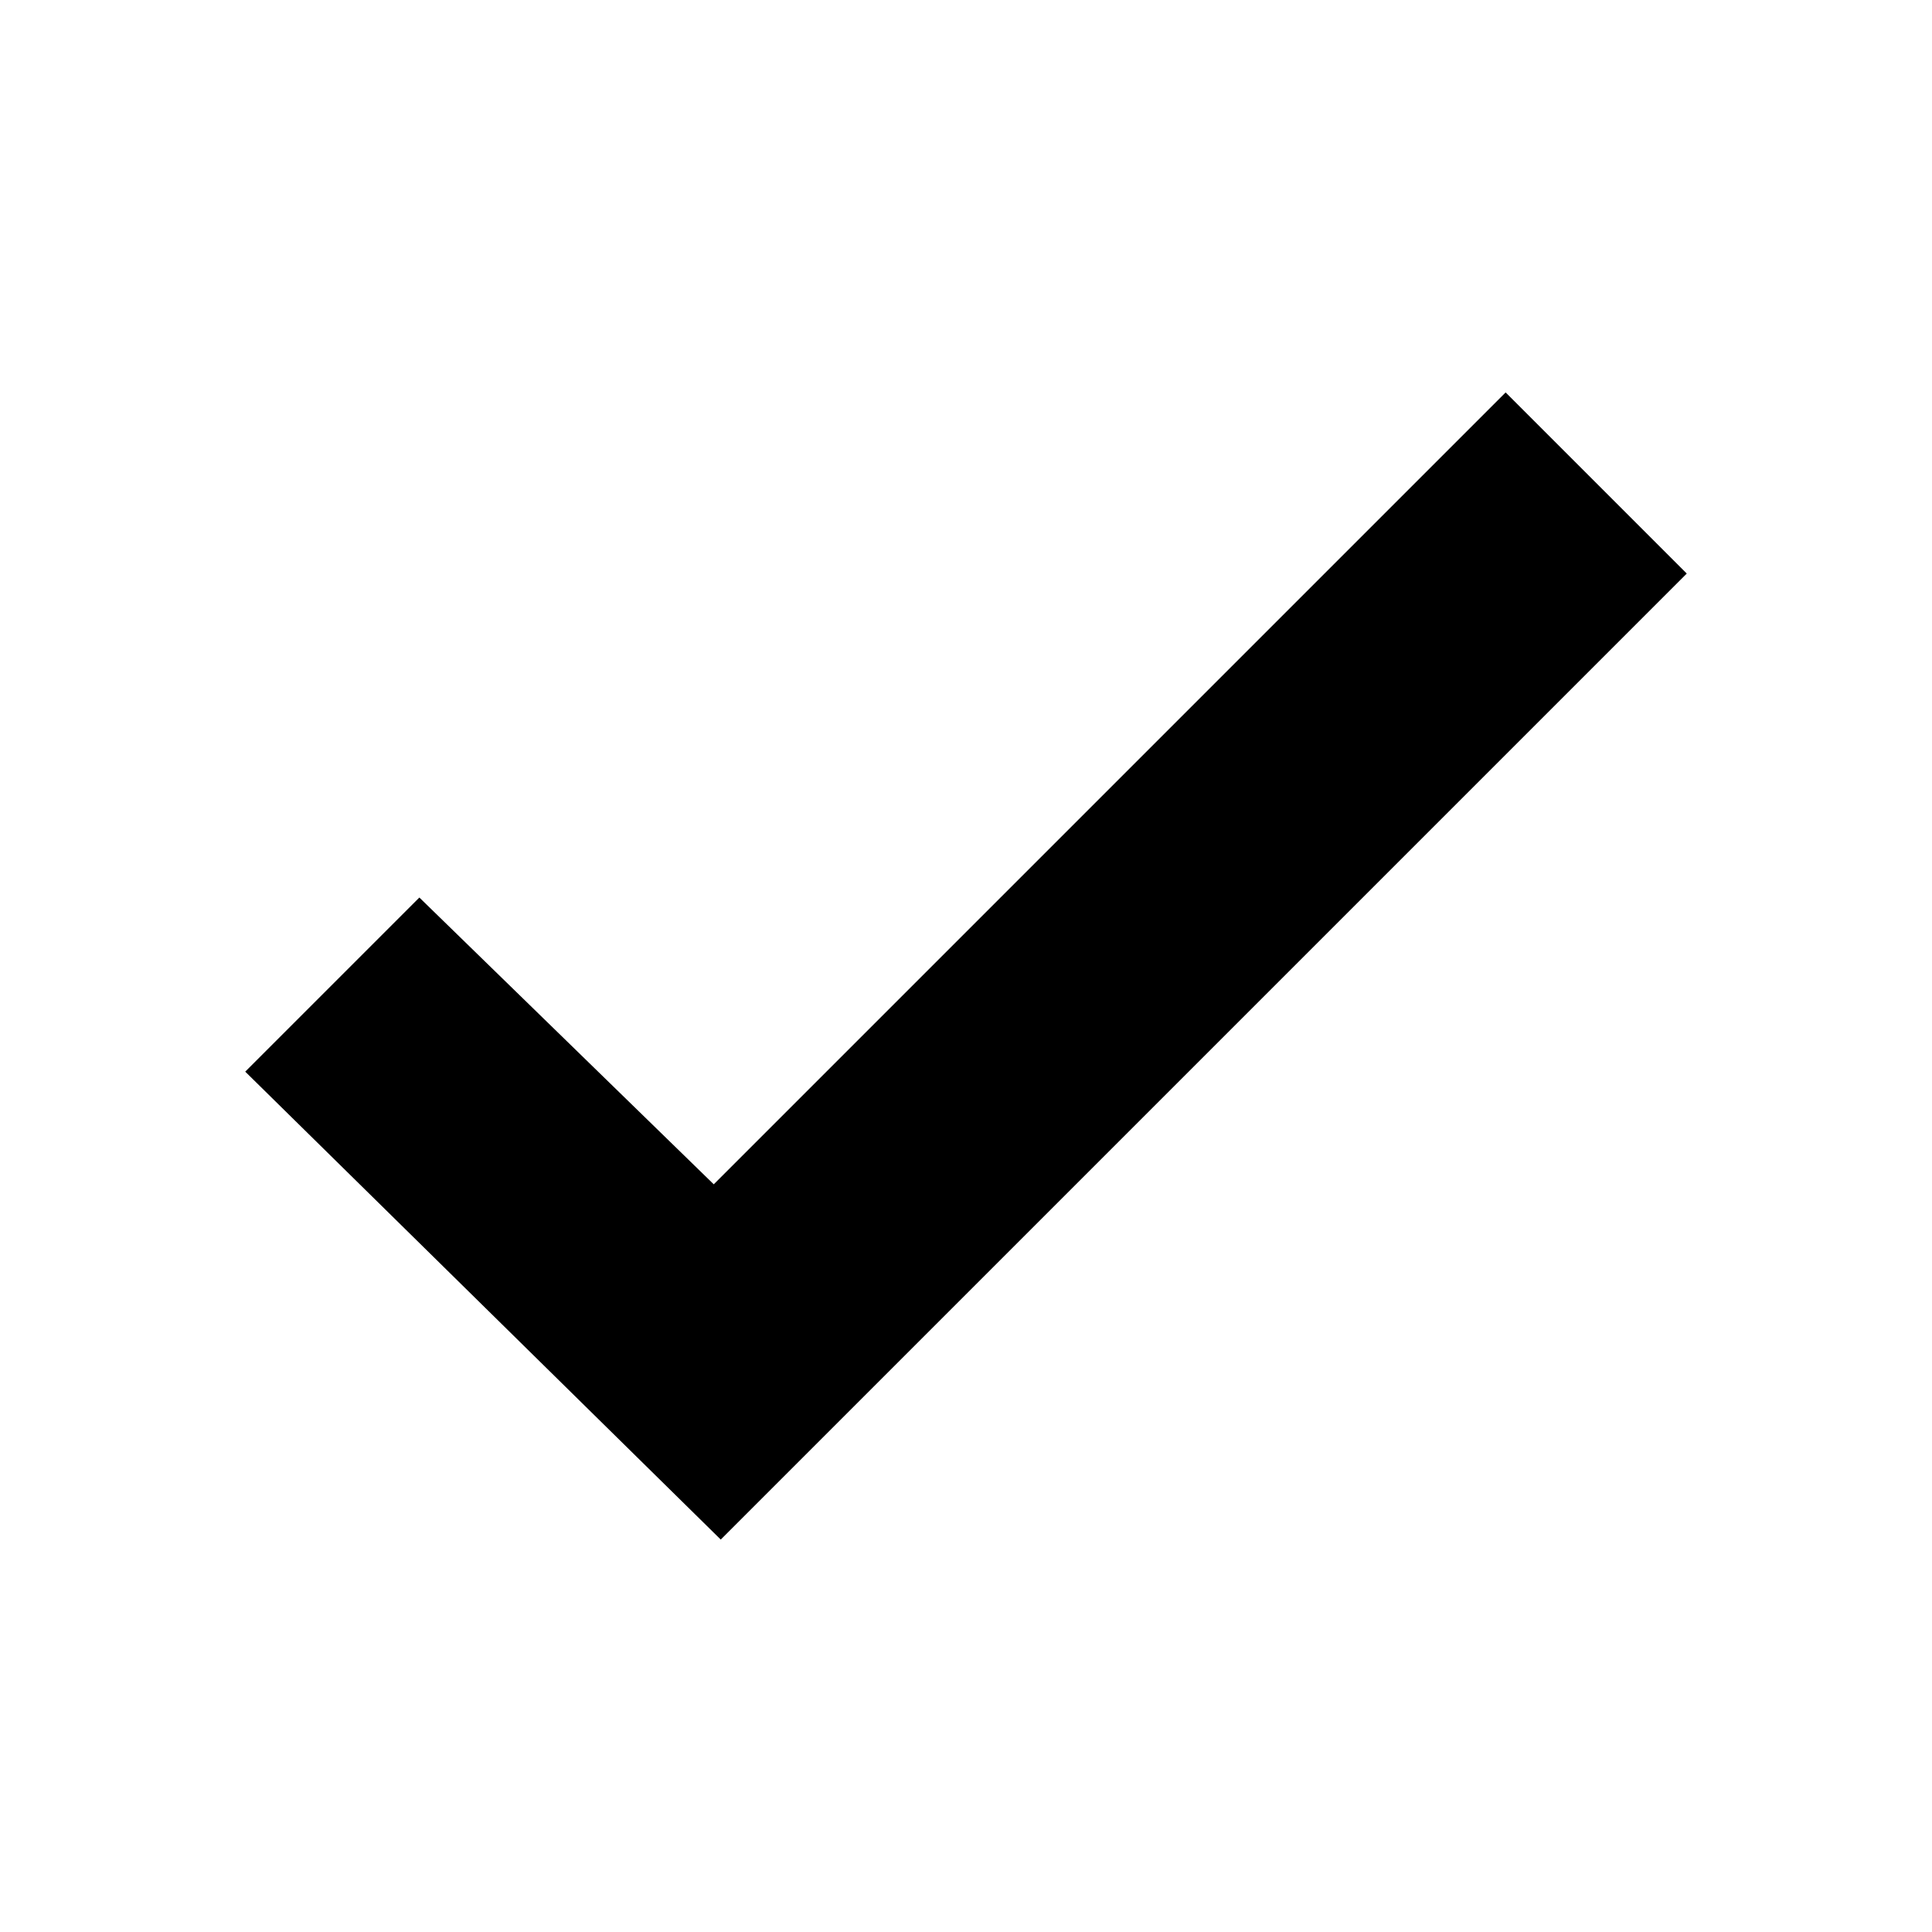
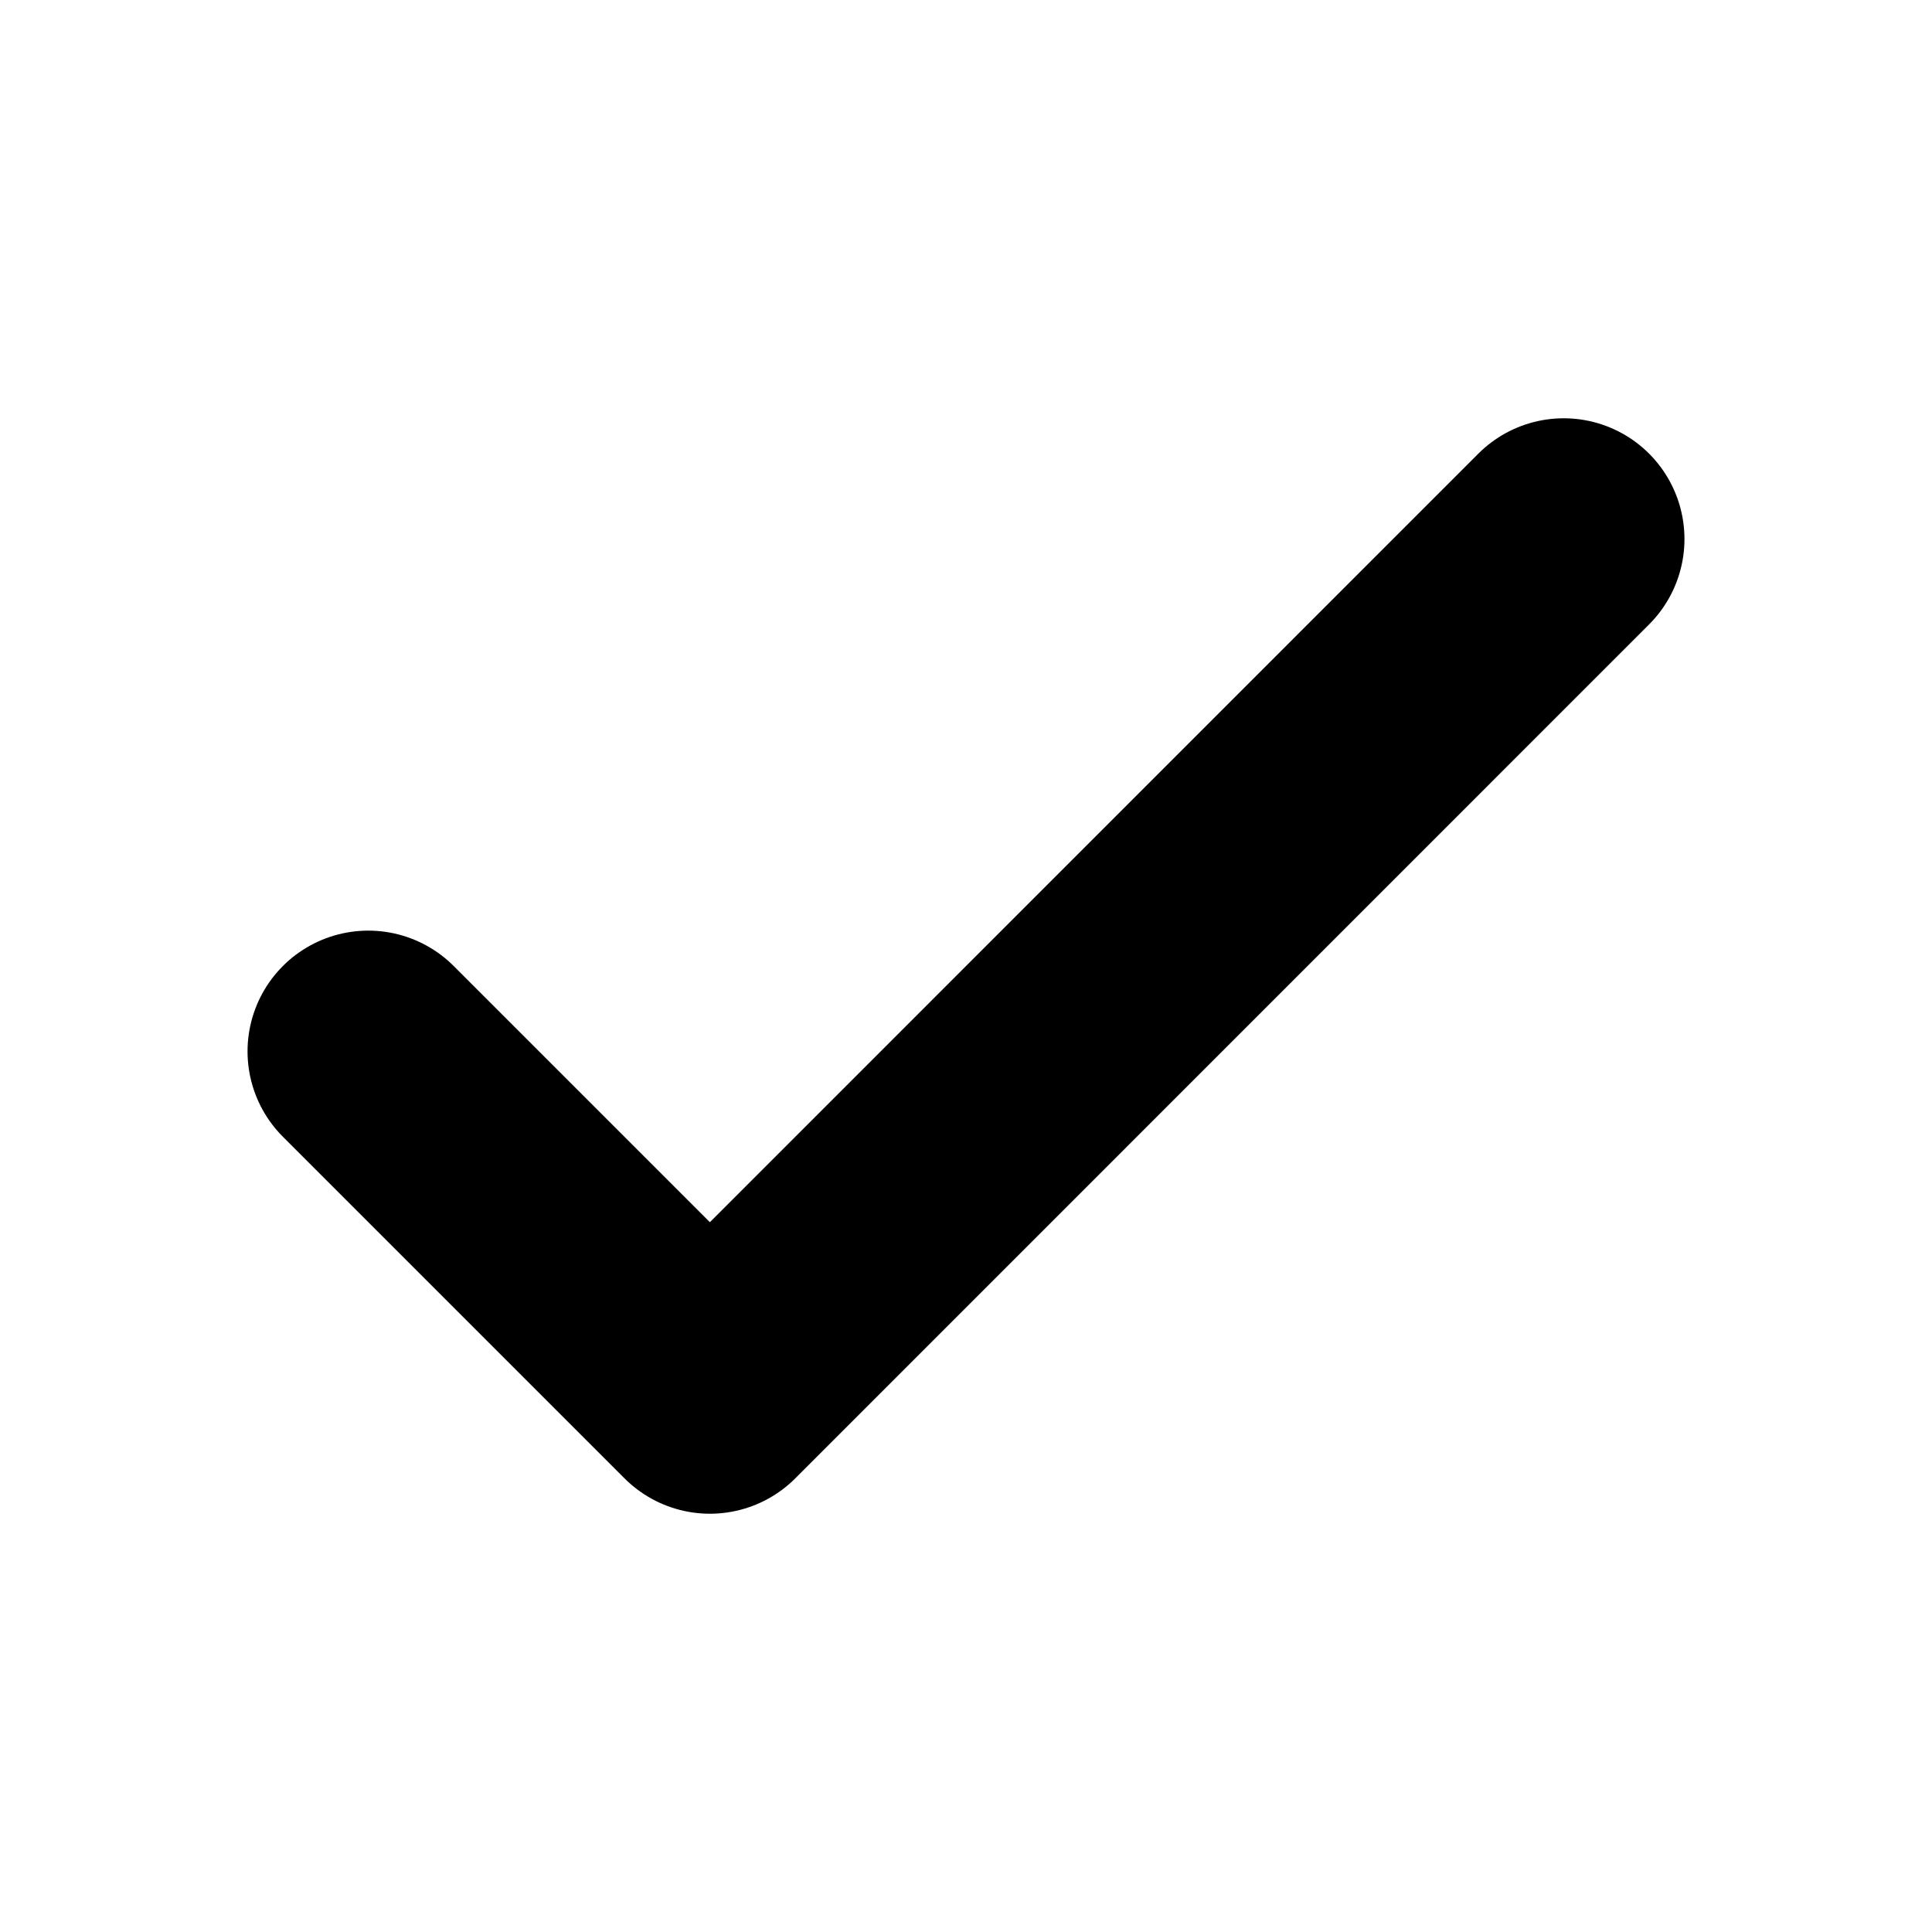
<svg xmlns="http://www.w3.org/2000/svg" height="16" width="16" viewBox="0 0 16 16" version="1.1" id="svg1">
  <defs id="defs1" />
-   <path style="fill:#000000;fill-opacity:1;fill-rule:evenodd;stroke:none;stroke-width:1px;stroke-linecap:butt;stroke-linejoin:miter;stroke-opacity:1" d="M 2.031,8.875 3.473,7.433 5.911,9.808 12.469,3.25 l 1.5,1.5 -8,8 z" connector-curvature="0" nodetypes="ccccccc" id="path1" />
+   <path style="fill:none;stroke:#000000;stroke-width:2;stroke-linecap:round;stroke-linejoin:round;stroke-dasharray:none;stroke-opacity:1" d="M 12.95,4.464 5.879,11.536 3.05,8.707" id="path2" />
</svg>
